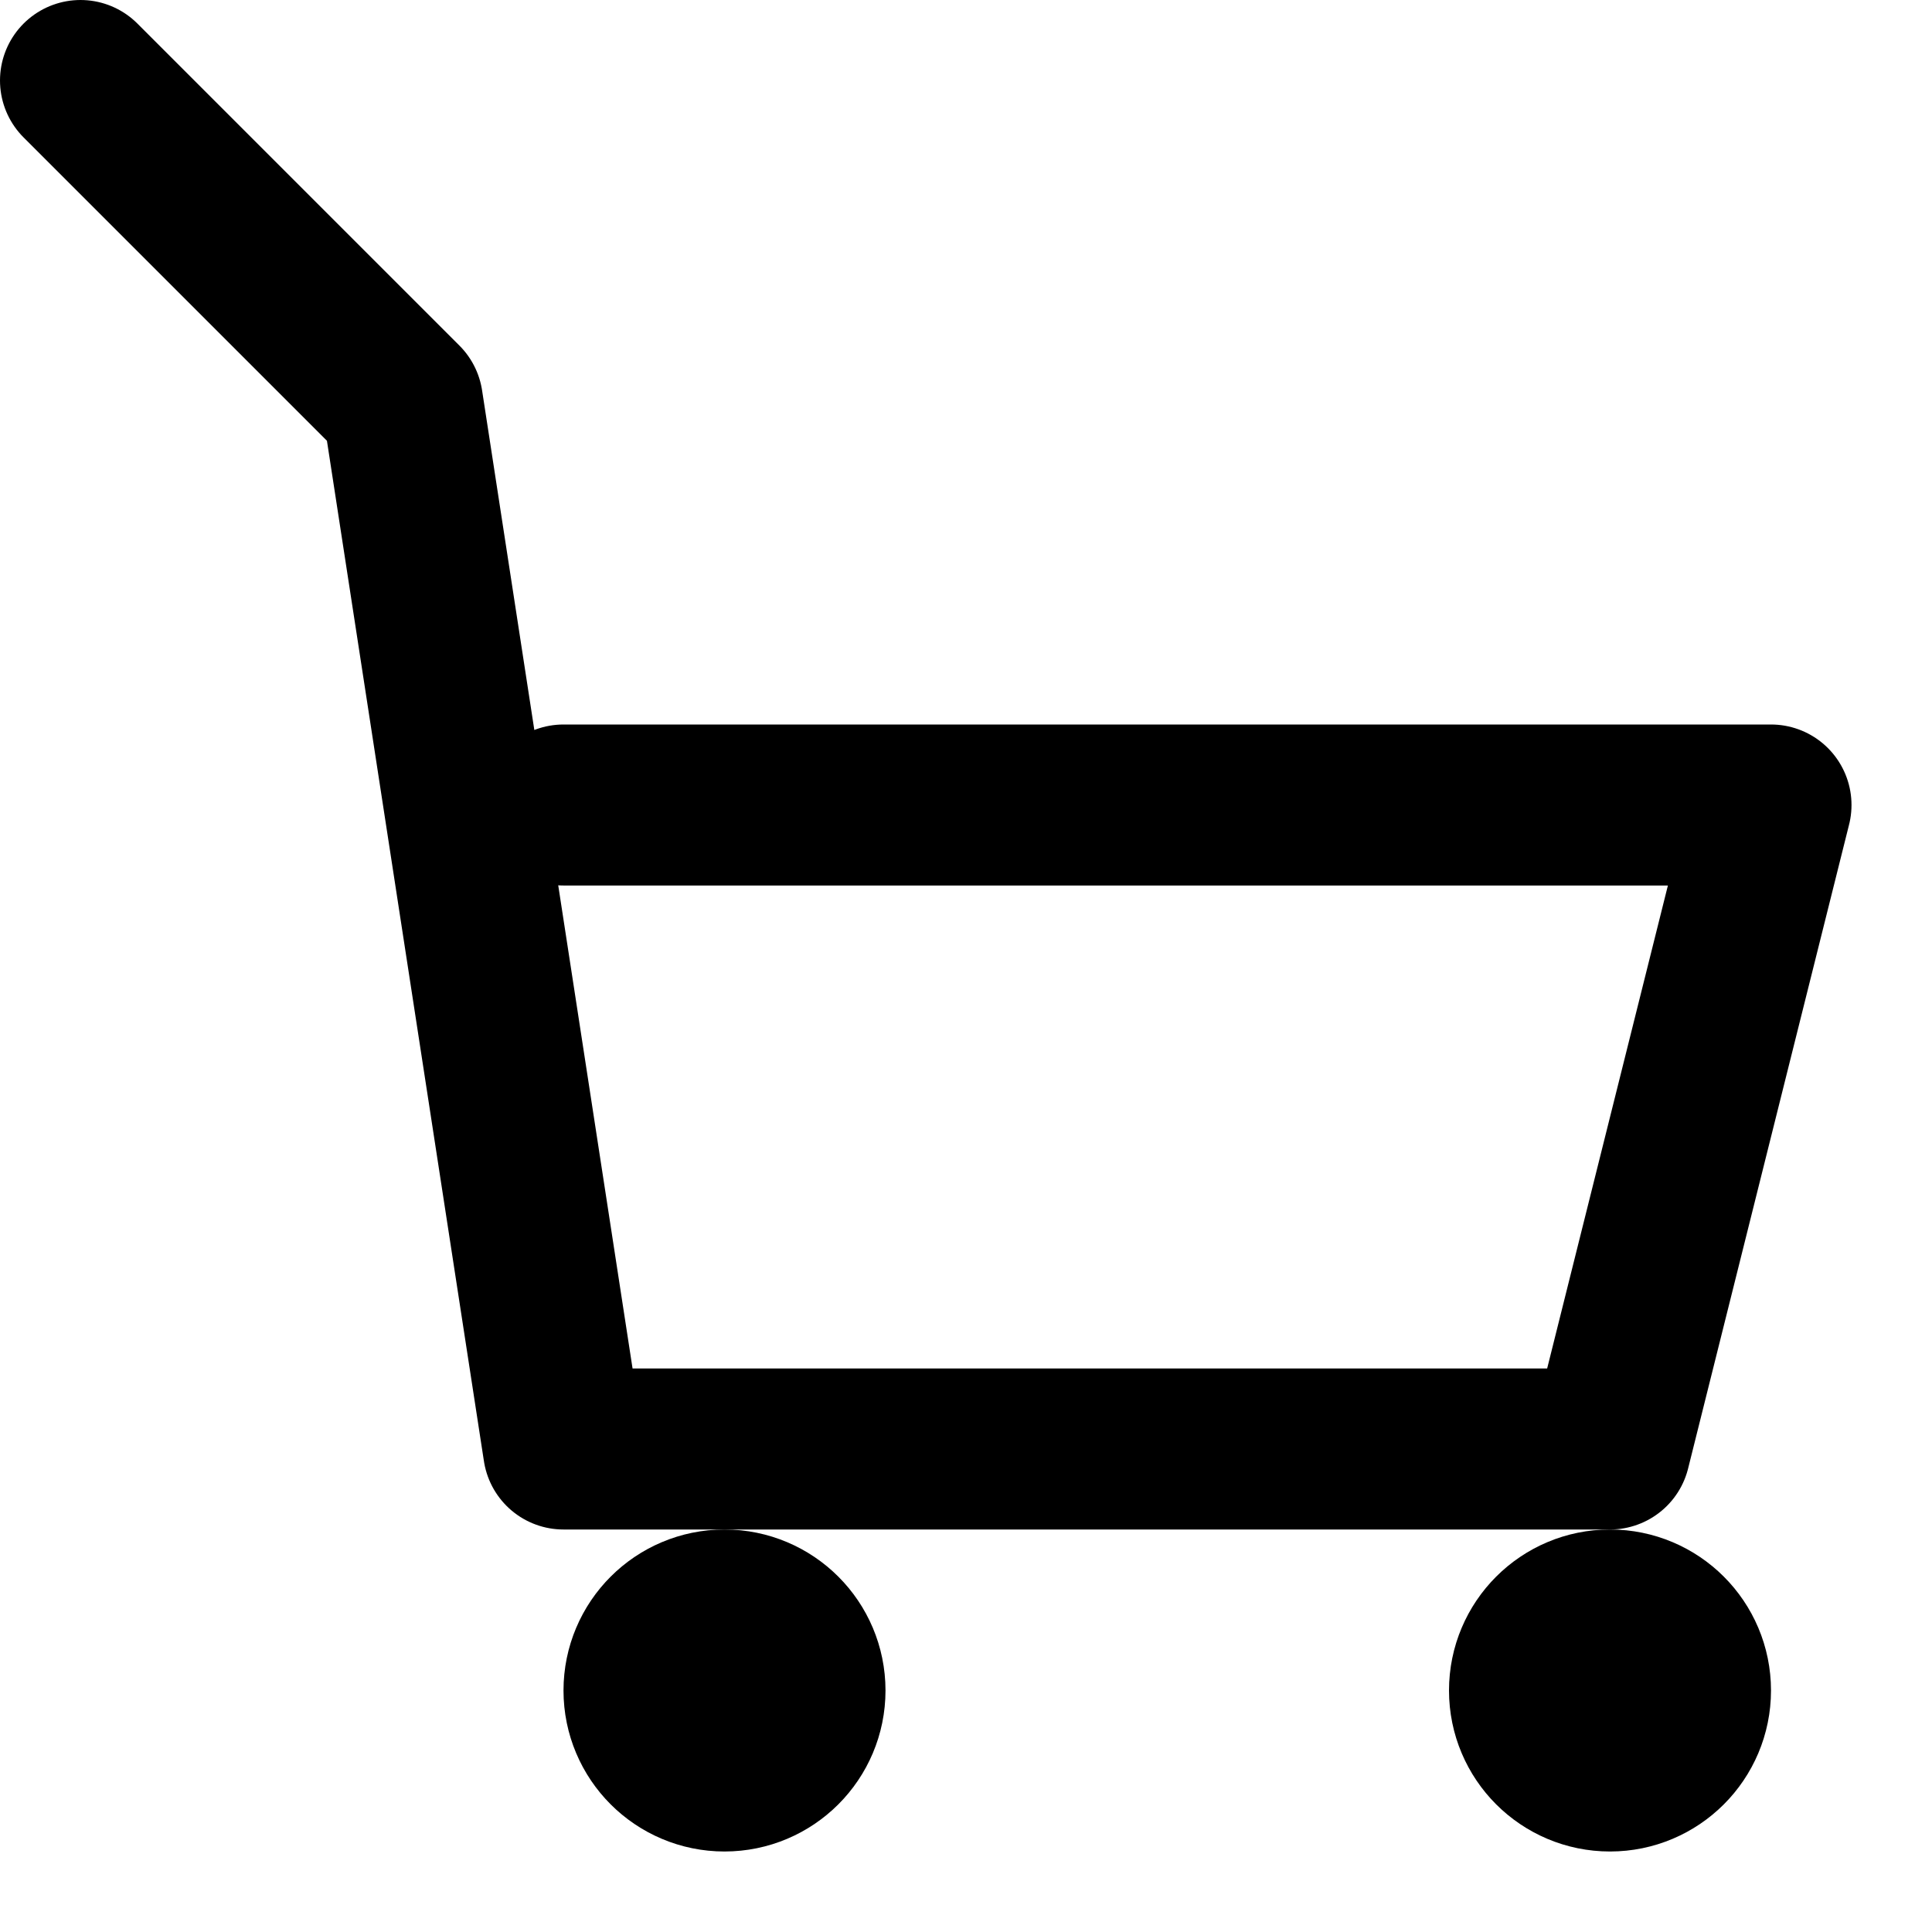
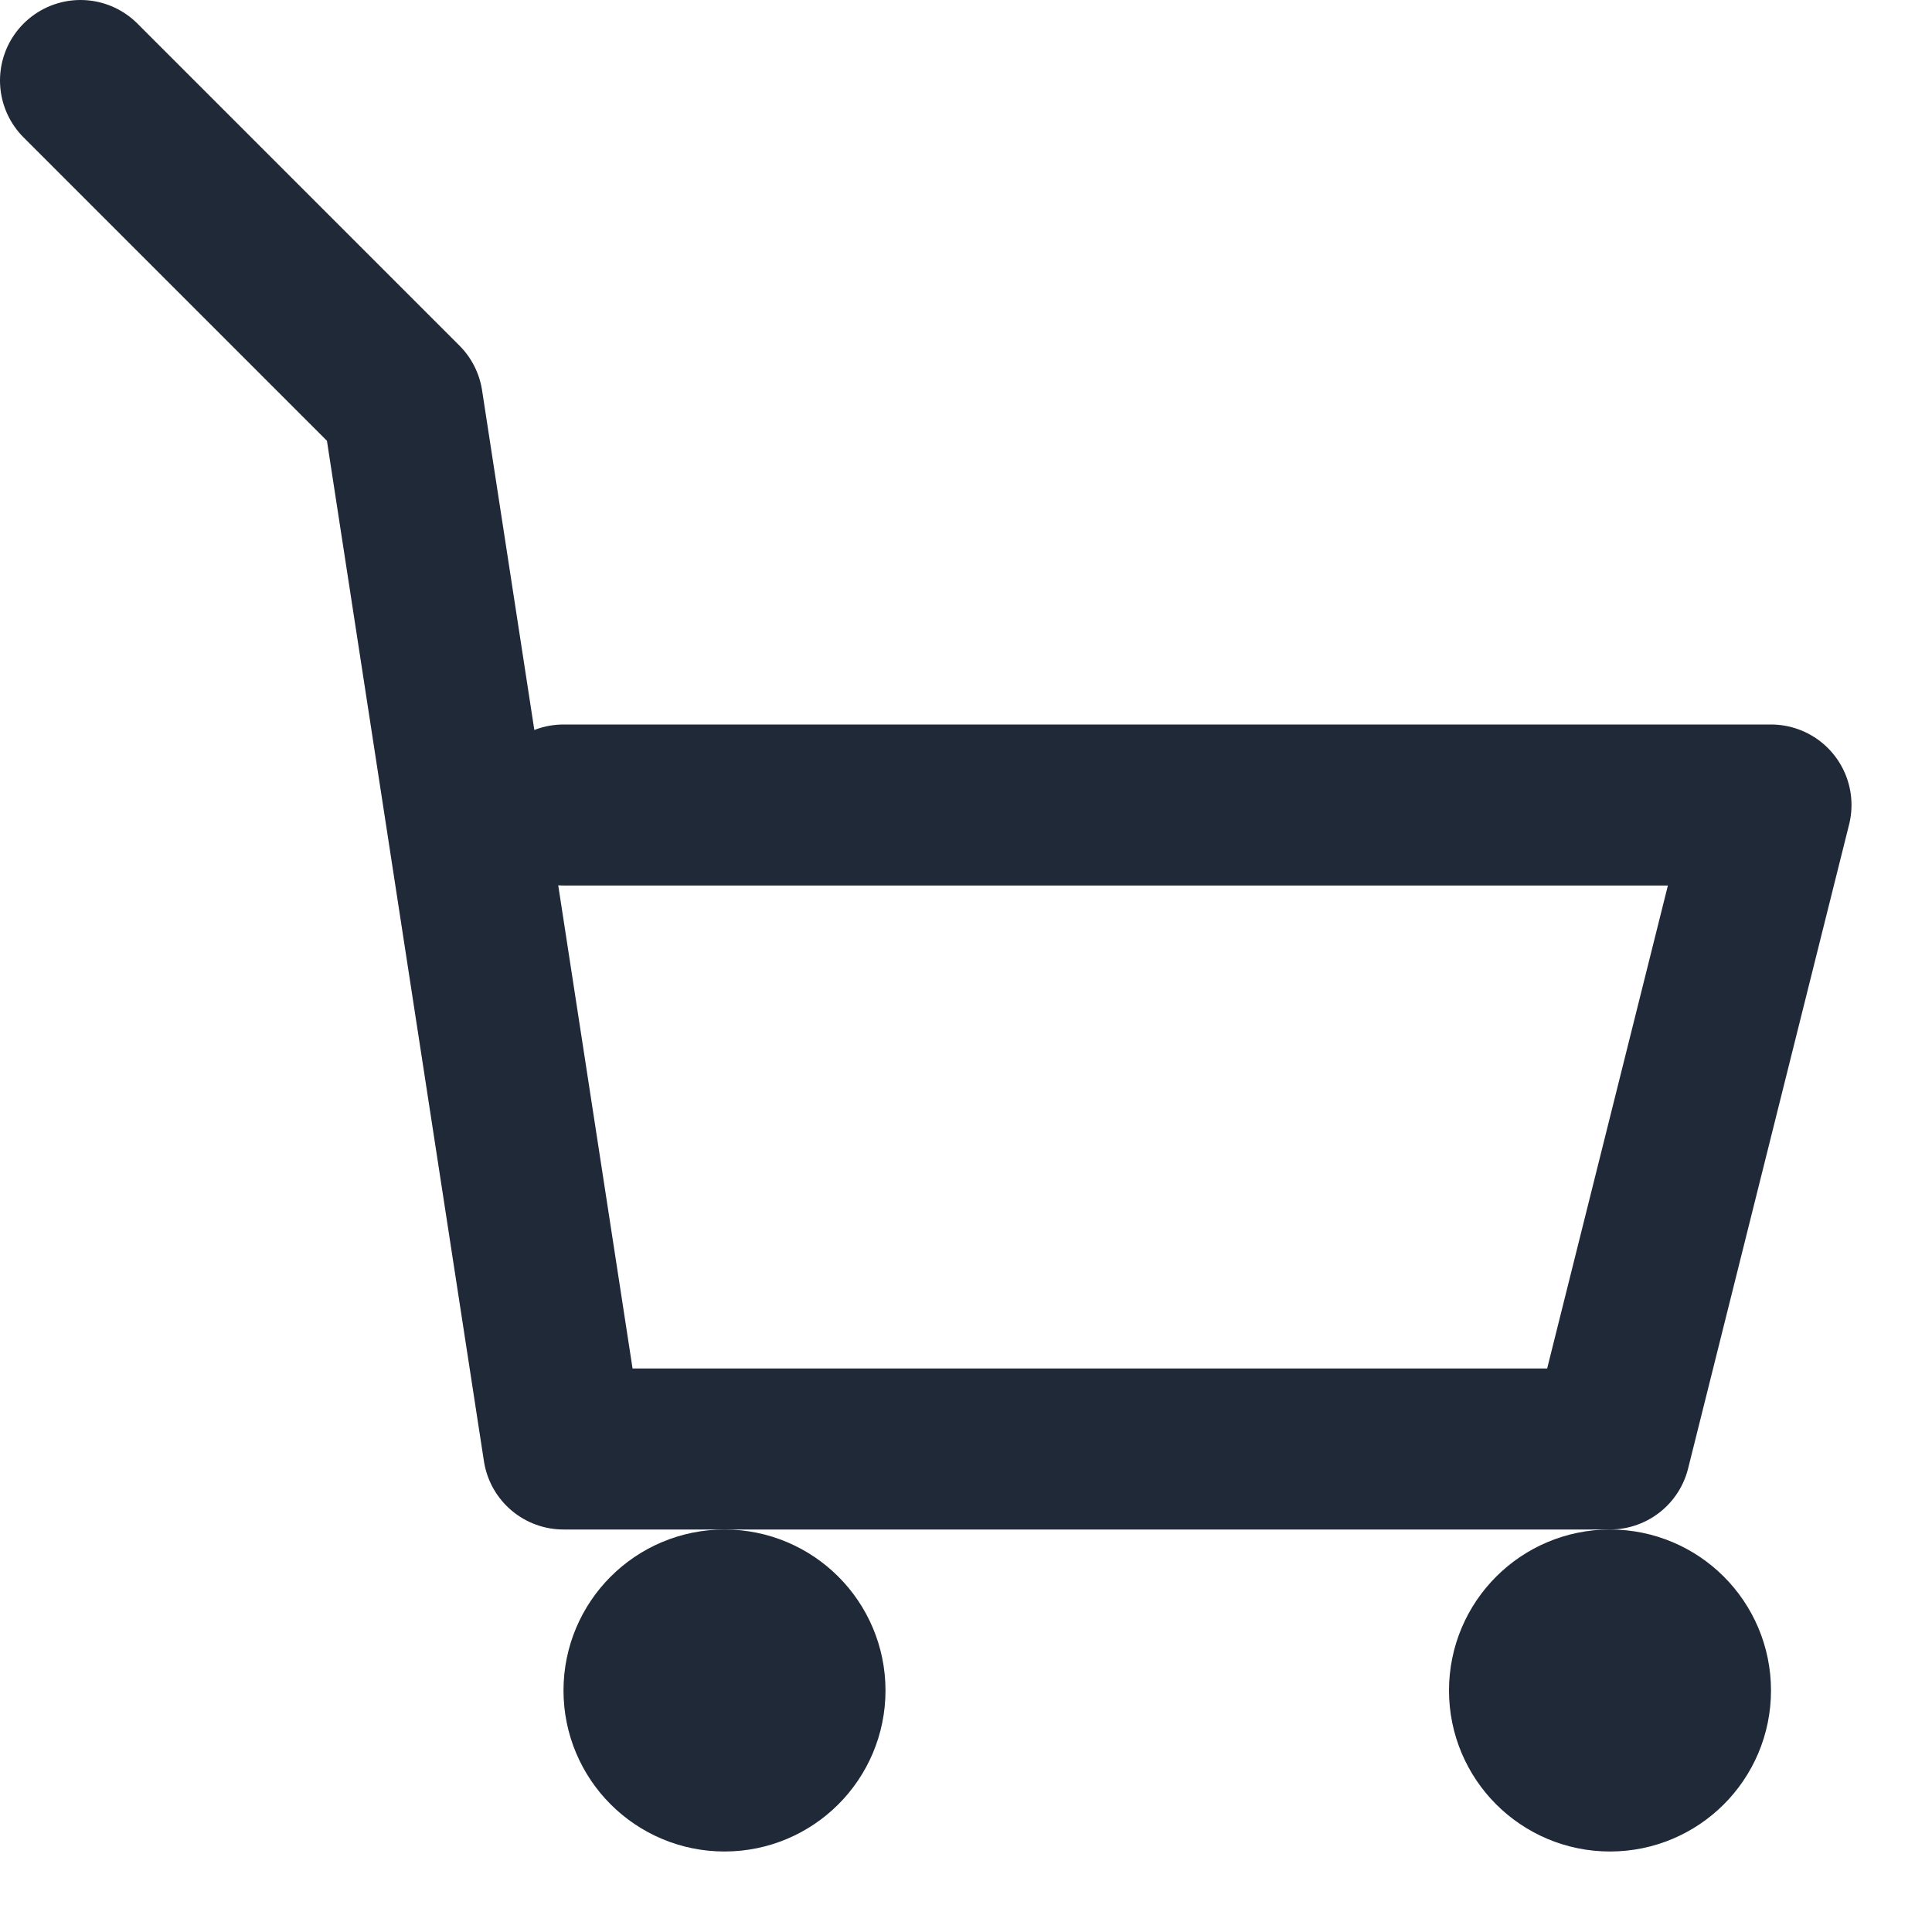
- <svg xmlns="http://www.w3.org/2000/svg" viewBox="0 0 24 24" fill="none" stroke="#000000" stroke-width="2" stroke-linecap="round" stroke-linejoin="round">
+ <svg xmlns="http://www.w3.org/2000/svg" viewBox="0 0 24 24" fill="none" stroke="#1f2937" stroke-width="2" stroke-linecap="round" stroke-linejoin="round">
  <circle cx="9" cy="21" r="1" />
  <circle cx="20" cy="21" r="1" />
  <path d="m1 1 4 4 2 13h13l2-8H7" />
</svg>
